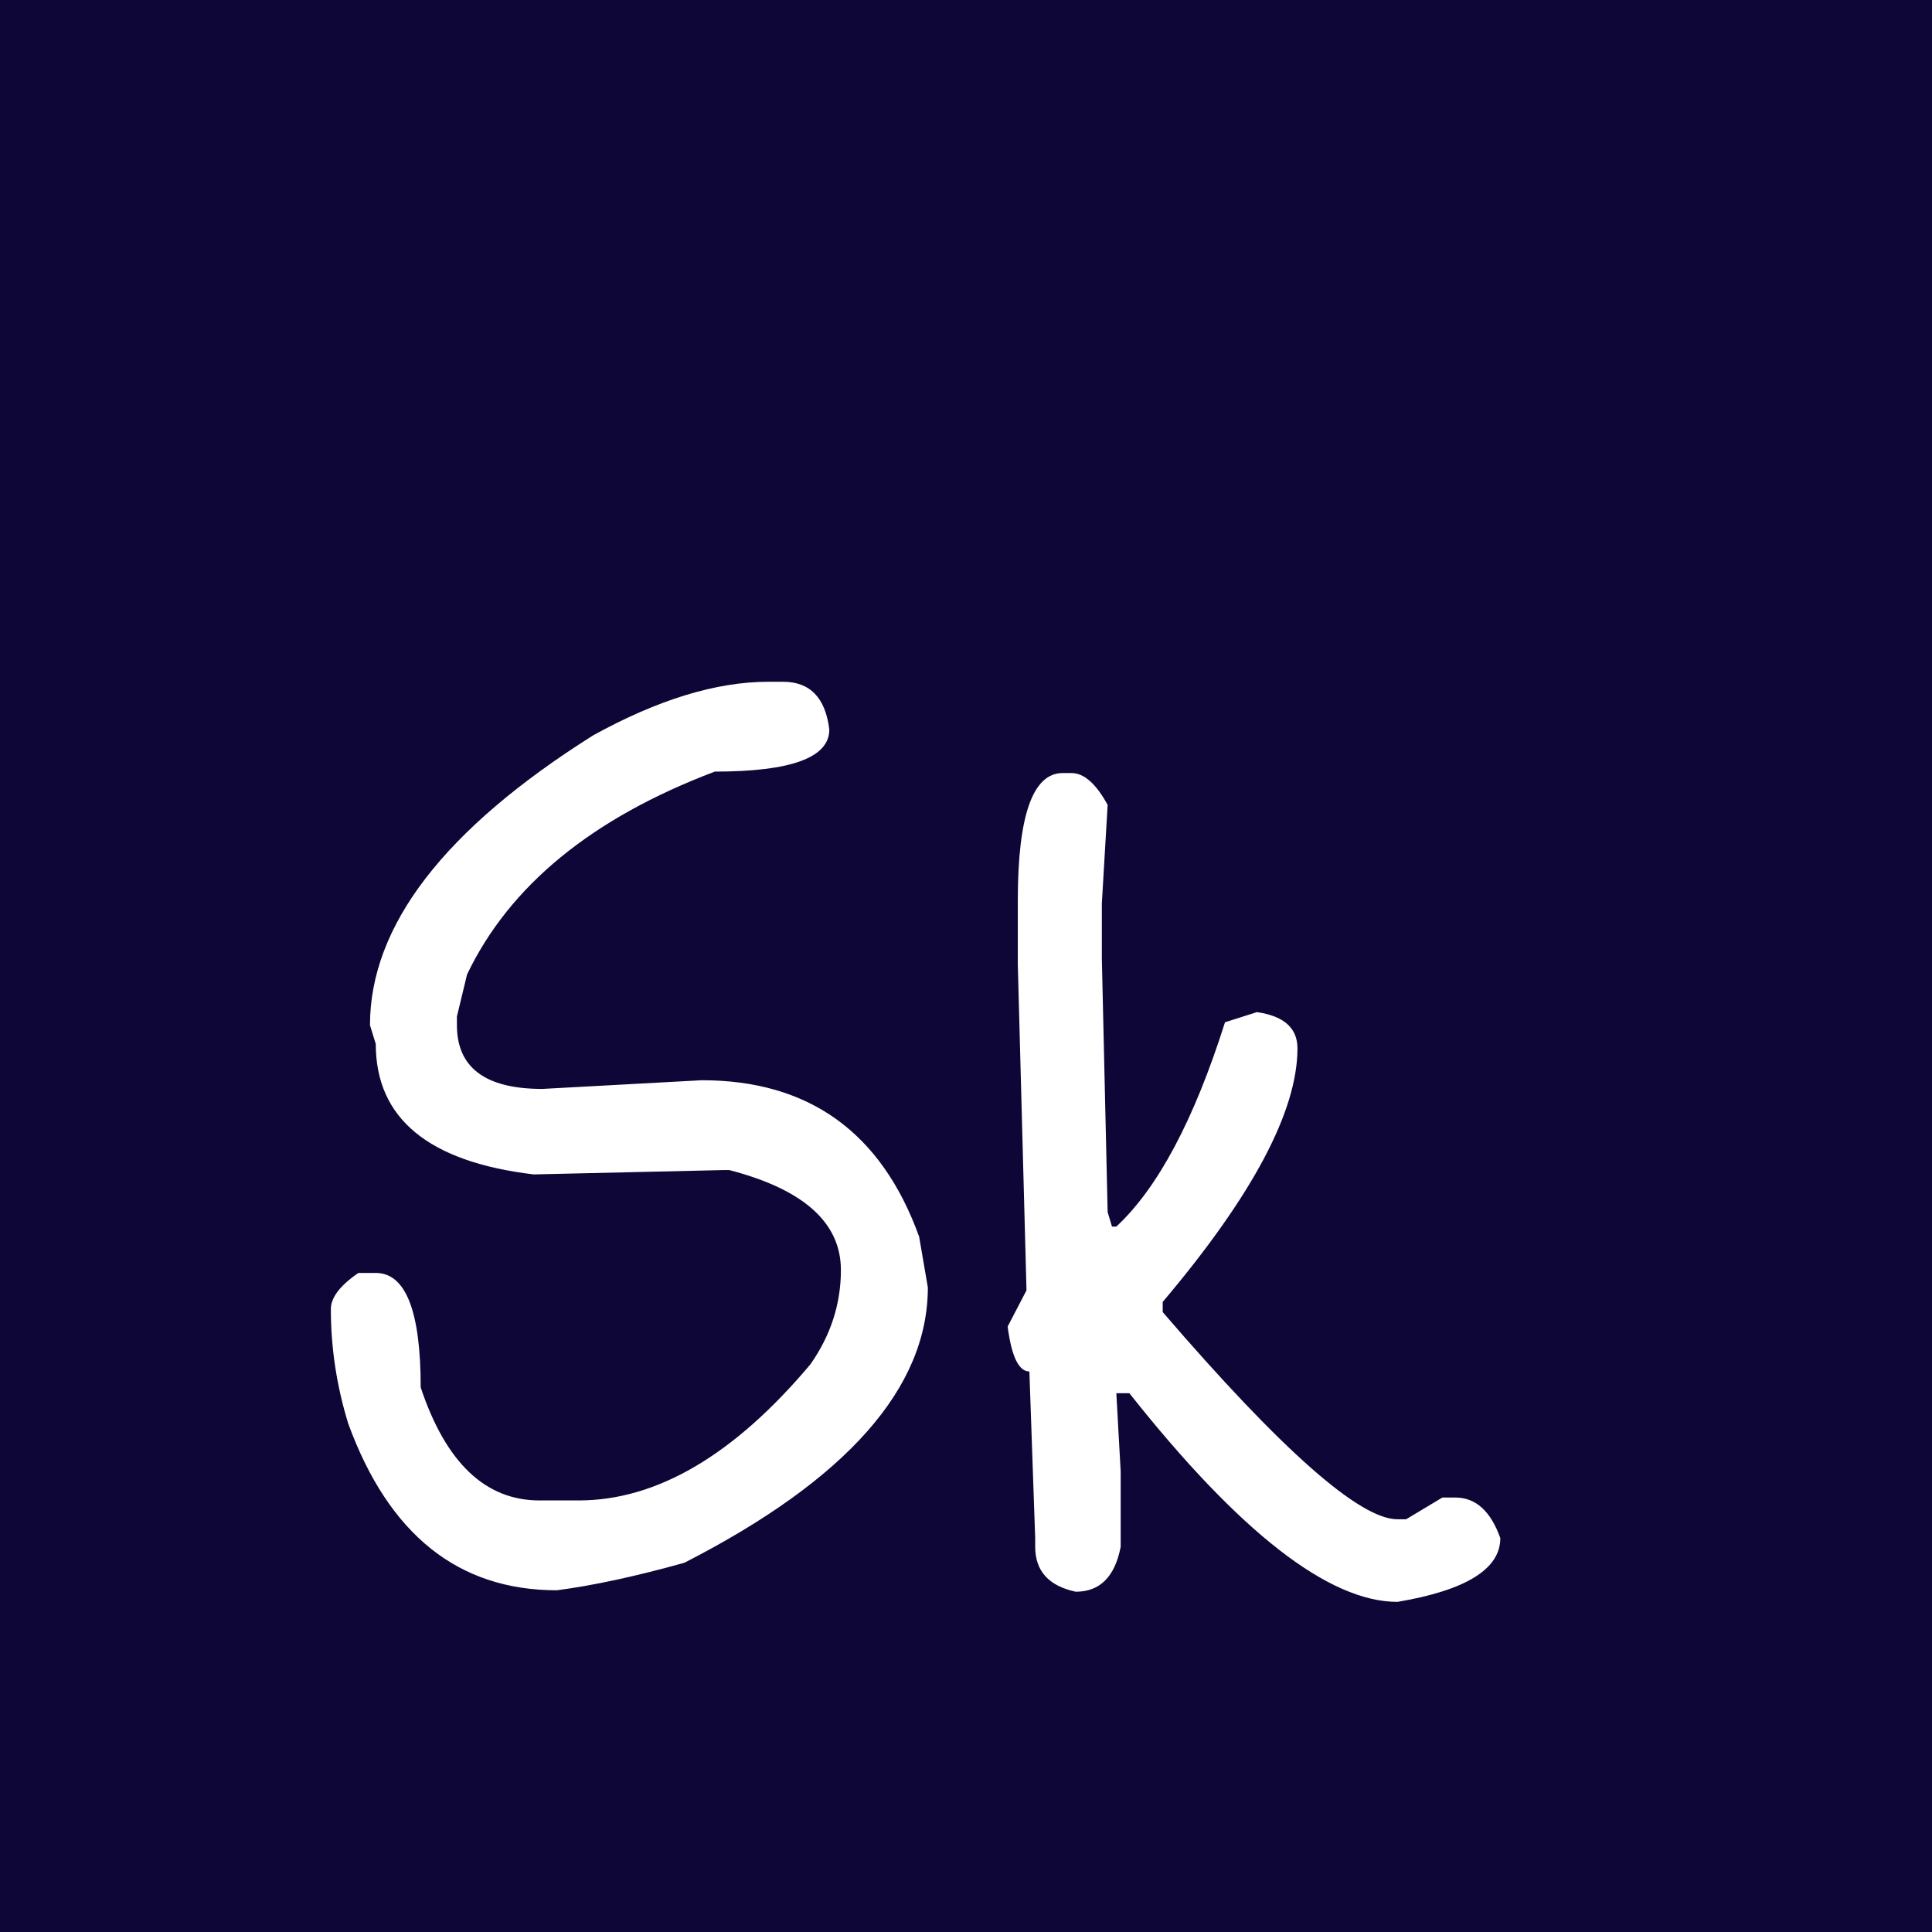
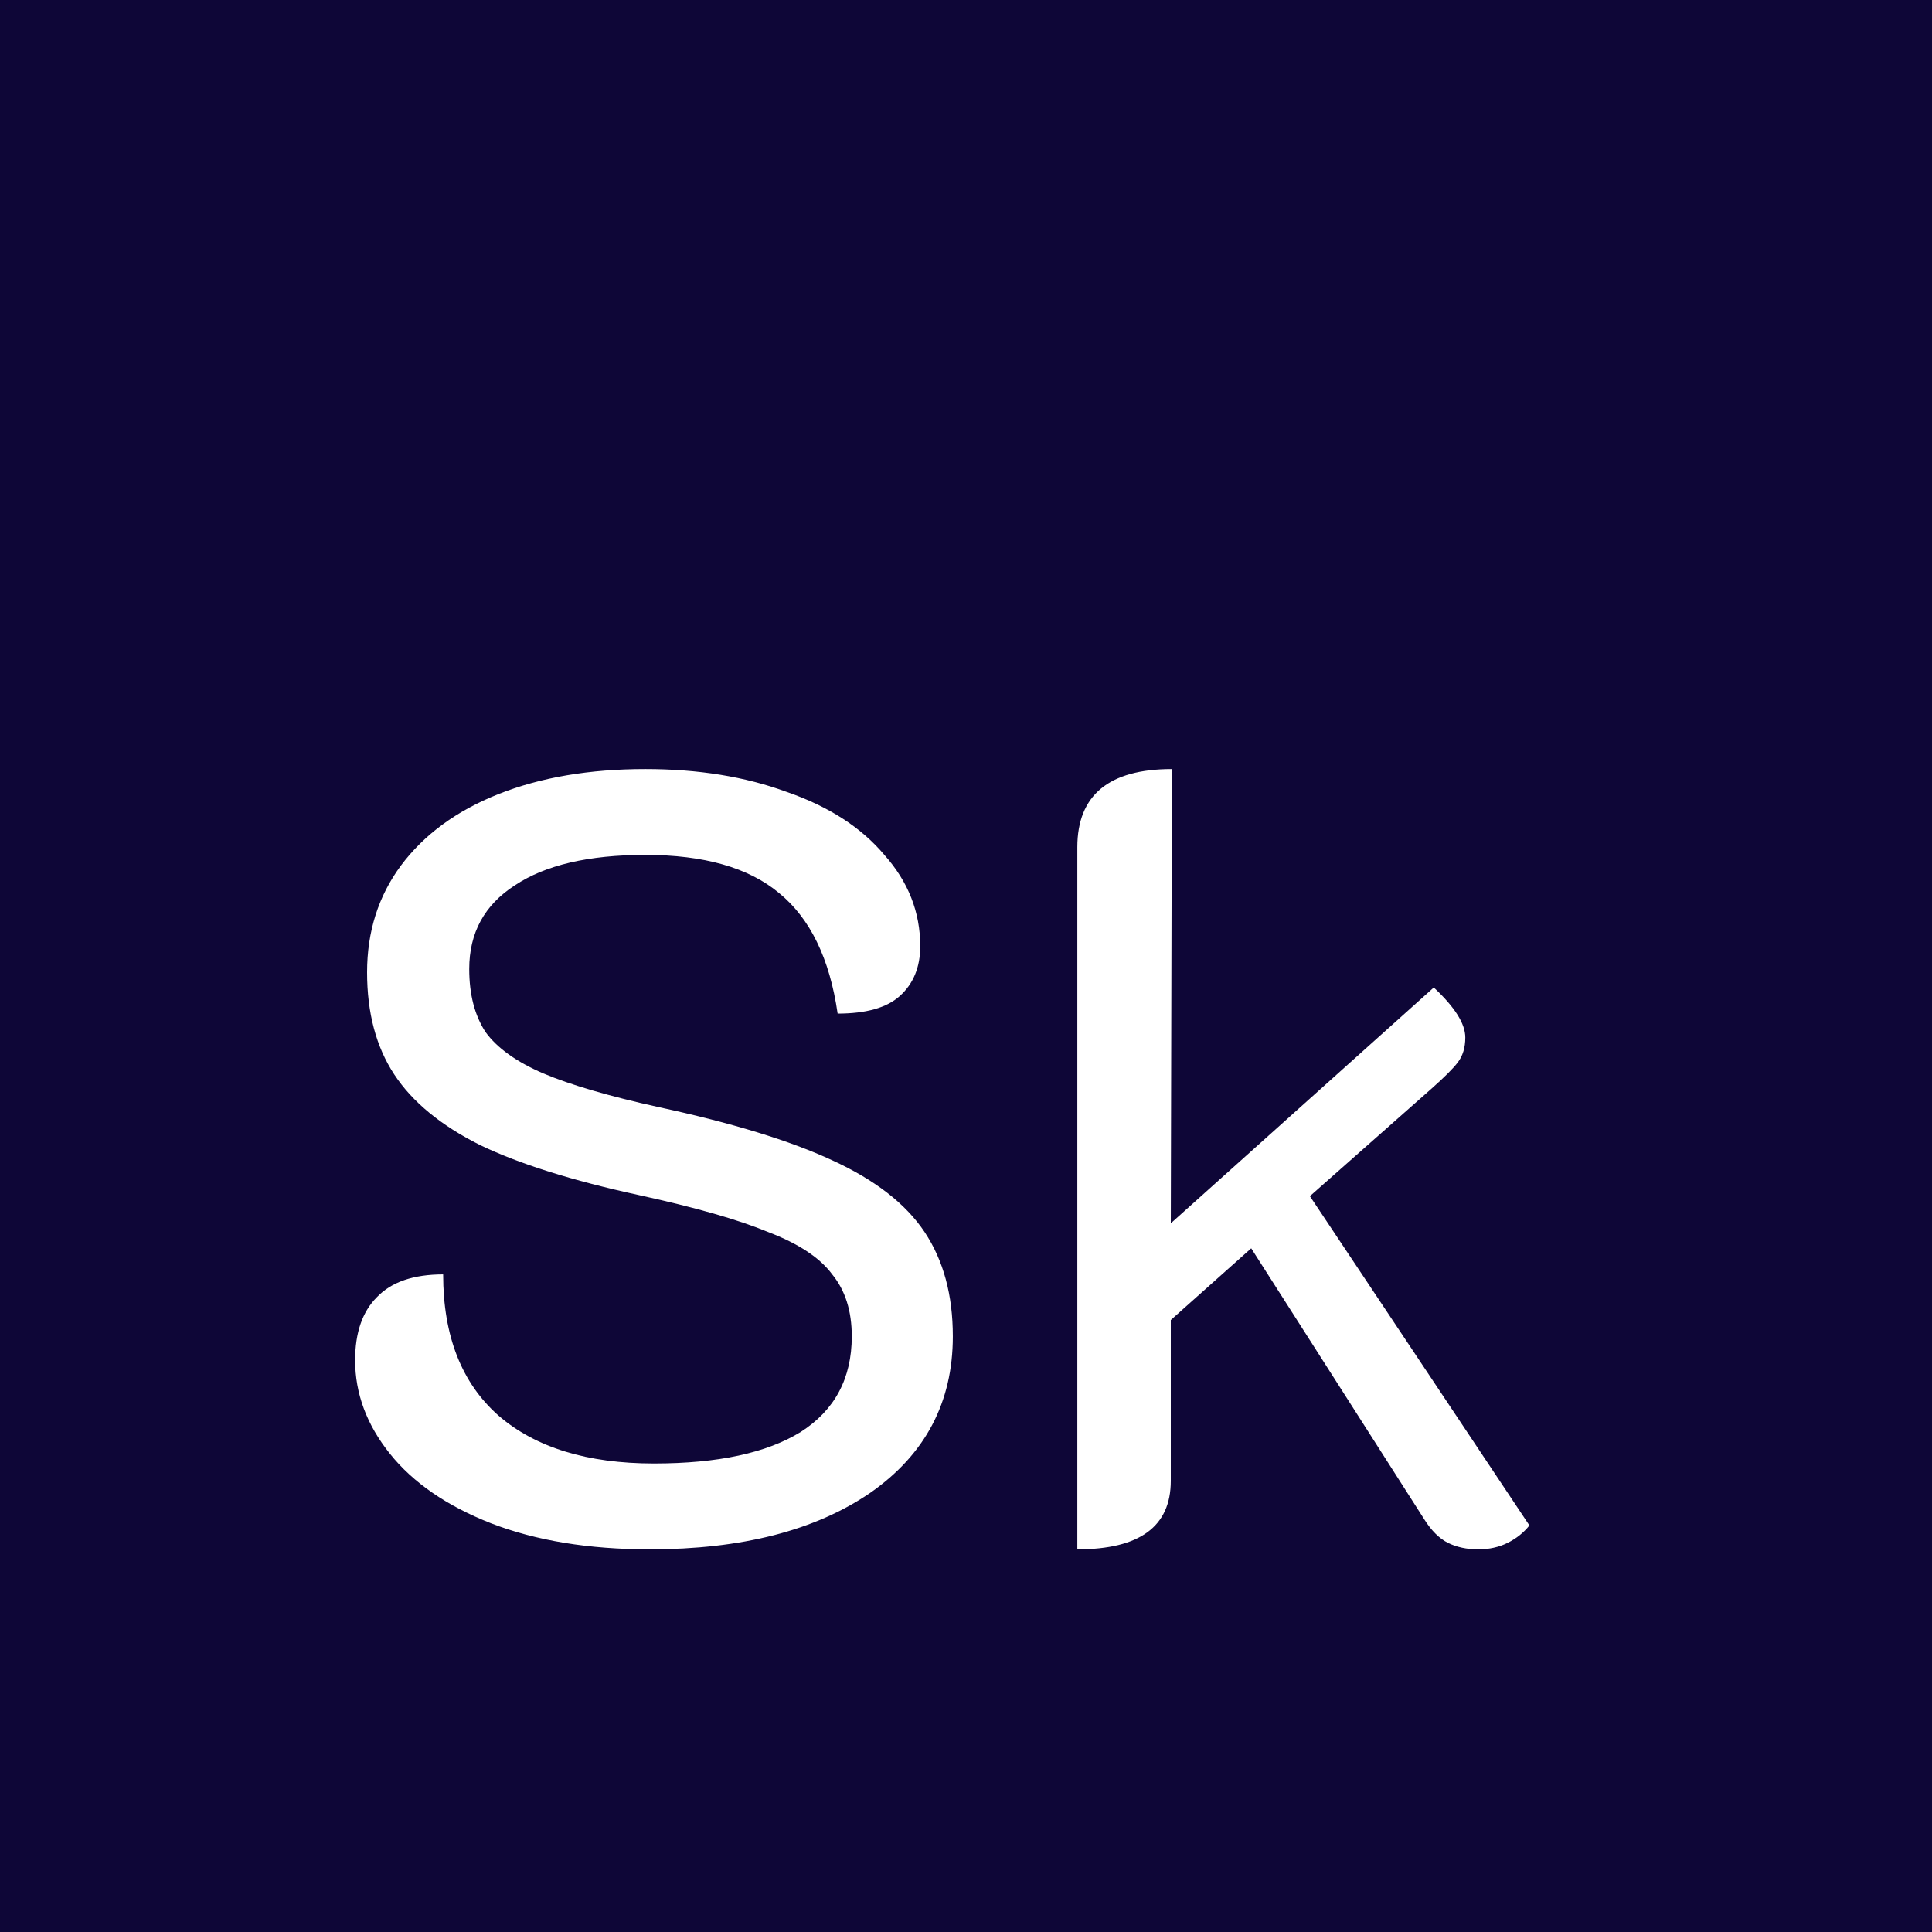
<svg xmlns="http://www.w3.org/2000/svg" width="64" height="64" viewBox="0 0 64 64" fill="none">
  <rect width="64" height="64" fill="#0E0637" />
-   <path d="M25.456 22.584H25.936C26.832 22.584 27.344 23.112 27.472 24.168C27.472 25.096 26.208 25.56 23.68 25.56C19.616 27.096 16.88 29.336 15.472 32.28L15.136 33.672V33.96C15.136 35.368 16.08 36.072 17.968 36.072L23.248 35.784C26.8 35.784 29.2 37.512 30.448 40.968L30.736 42.648C30.736 45.976 28.048 49.016 22.672 51.768C21.072 52.216 19.664 52.52 18.448 52.68C15.184 52.68 12.88 50.84 11.536 47.16C11.152 45.912 10.96 44.648 10.96 43.368C10.96 42.984 11.264 42.584 11.872 42.168H12.448C13.44 42.168 13.936 43.432 13.936 45.96C14.768 48.456 16.08 49.704 17.872 49.704H19.168C21.76 49.704 24.32 48.2 26.848 45.192C27.52 44.232 27.856 43.192 27.856 42.072C27.856 40.504 26.624 39.4 24.16 38.76H23.968L17.68 38.904C14.192 38.488 12.448 37.048 12.448 34.584L12.256 33.96C12.256 30.664 14.72 27.464 19.648 24.36C21.792 23.176 23.728 22.584 25.456 22.584ZM35.204 25.608H35.492C35.908 25.608 36.308 25.96 36.692 26.664L36.5 29.928V31.752L36.692 40.152L36.836 40.632H36.98C38.356 39.352 39.556 37.096 40.58 33.864L41.636 33.528C42.532 33.656 42.98 34.056 42.98 34.728C42.98 36.808 41.492 39.608 38.516 43.128V43.464C42.452 48.04 45.044 50.328 46.292 50.328H46.58L47.78 49.608H48.212C48.884 49.608 49.38 50.056 49.7 50.952C49.7 51.976 48.564 52.68 46.292 53.064C44.02 53.064 41.06 50.76 37.412 46.152H36.98L37.124 48.744V51.24C36.932 52.232 36.436 52.728 35.636 52.728C34.74 52.536 34.292 52.04 34.292 51.24V50.952L34.1 45.432C33.748 45.432 33.508 44.936 33.38 43.944L34.004 42.744L33.716 31.944V29.832C33.716 27.016 34.212 25.608 35.204 25.608Z" fill="white" />
+   <path d="M21.52 51.324C19.504 51.324 17.752 51.036 16.264 50.46C14.8 49.884 13.684 49.116 12.916 48.156C12.148 47.196 11.764 46.164 11.764 45.06C11.764 44.148 12.004 43.452 12.484 42.972C12.964 42.468 13.696 42.216 14.68 42.216C14.68 44.256 15.292 45.816 16.516 46.896C17.74 47.952 19.456 48.48 21.664 48.48C23.776 48.48 25.396 48.132 26.524 47.436C27.652 46.716 28.216 45.66 28.216 44.268C28.216 43.428 28 42.744 27.568 42.216C27.16 41.664 26.452 41.196 25.444 40.812C24.46 40.404 23.032 39.996 21.16 39.588C18.952 39.108 17.2 38.556 15.904 37.932C14.608 37.284 13.66 36.504 13.06 35.592C12.46 34.68 12.16 33.552 12.16 32.208C12.16 30.864 12.532 29.688 13.276 28.68C14.044 27.648 15.124 26.856 16.516 26.304C17.908 25.752 19.528 25.476 21.376 25.476C23.128 25.476 24.688 25.728 26.056 26.232C27.448 26.712 28.528 27.408 29.296 28.32C30.088 29.208 30.484 30.216 30.484 31.344C30.484 32.04 30.256 32.592 29.8 33C29.368 33.384 28.684 33.576 27.748 33.576C27.484 31.752 26.836 30.42 25.804 29.58C24.796 28.74 23.32 28.32 21.376 28.32C19.504 28.32 18.064 28.656 17.056 29.328C16.048 29.976 15.544 30.9 15.544 32.1C15.544 32.94 15.724 33.636 16.084 34.188C16.468 34.716 17.104 35.172 17.992 35.556C18.904 35.94 20.176 36.312 21.808 36.672C24.256 37.2 26.176 37.788 27.568 38.436C28.984 39.084 30.004 39.876 30.628 40.812C31.252 41.748 31.564 42.9 31.564 44.268C31.564 46.452 30.652 48.18 28.828 49.452C27.004 50.7 24.568 51.324 21.52 51.324ZM50.664 50.532C50.472 50.772 50.232 50.964 49.944 51.108C49.656 51.252 49.332 51.324 48.972 51.324C48.588 51.324 48.252 51.252 47.964 51.108C47.676 50.964 47.412 50.7 47.172 50.316L41.448 41.352L38.784 43.728V49.056C38.784 50.568 37.752 51.324 35.688 51.324V28.068C35.688 26.34 36.732 25.476 38.82 25.476L38.784 40.524L47.496 32.712C48.192 33.36 48.54 33.912 48.54 34.368C48.54 34.704 48.456 34.98 48.288 35.196C48.144 35.388 47.856 35.676 47.424 36.06L43.392 39.624L50.664 50.532Z" fill="white" />
</svg>
